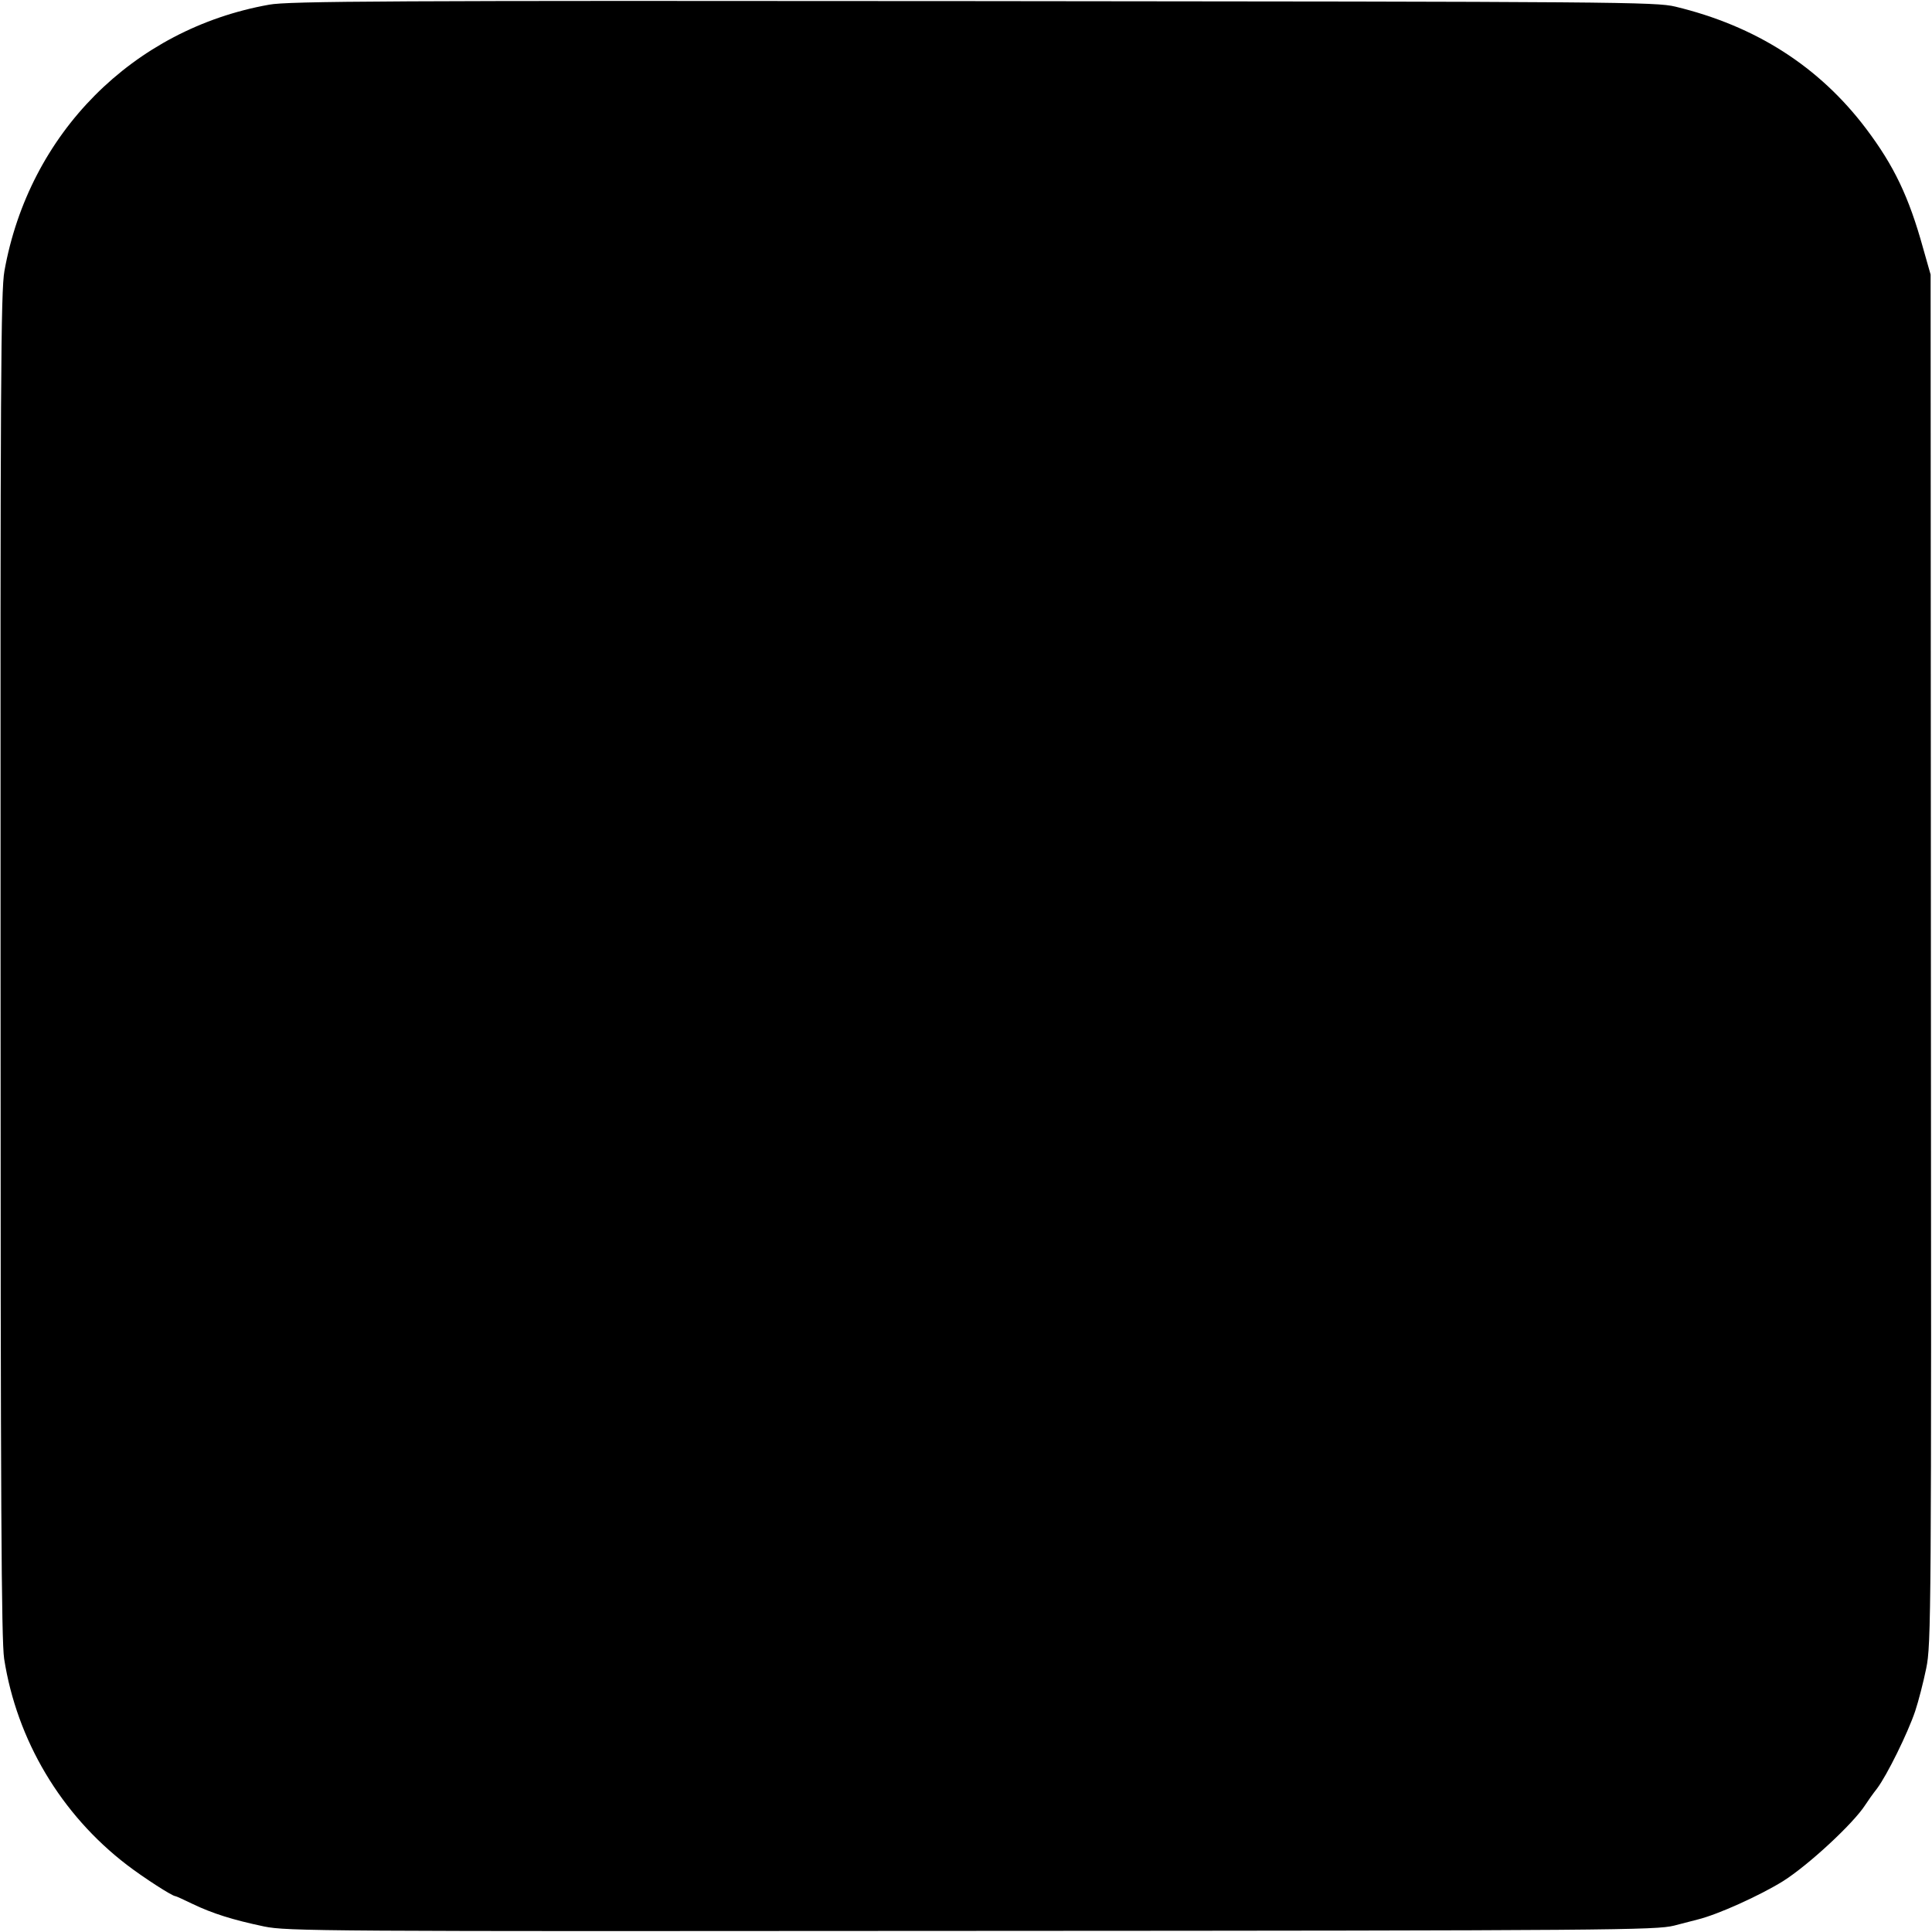
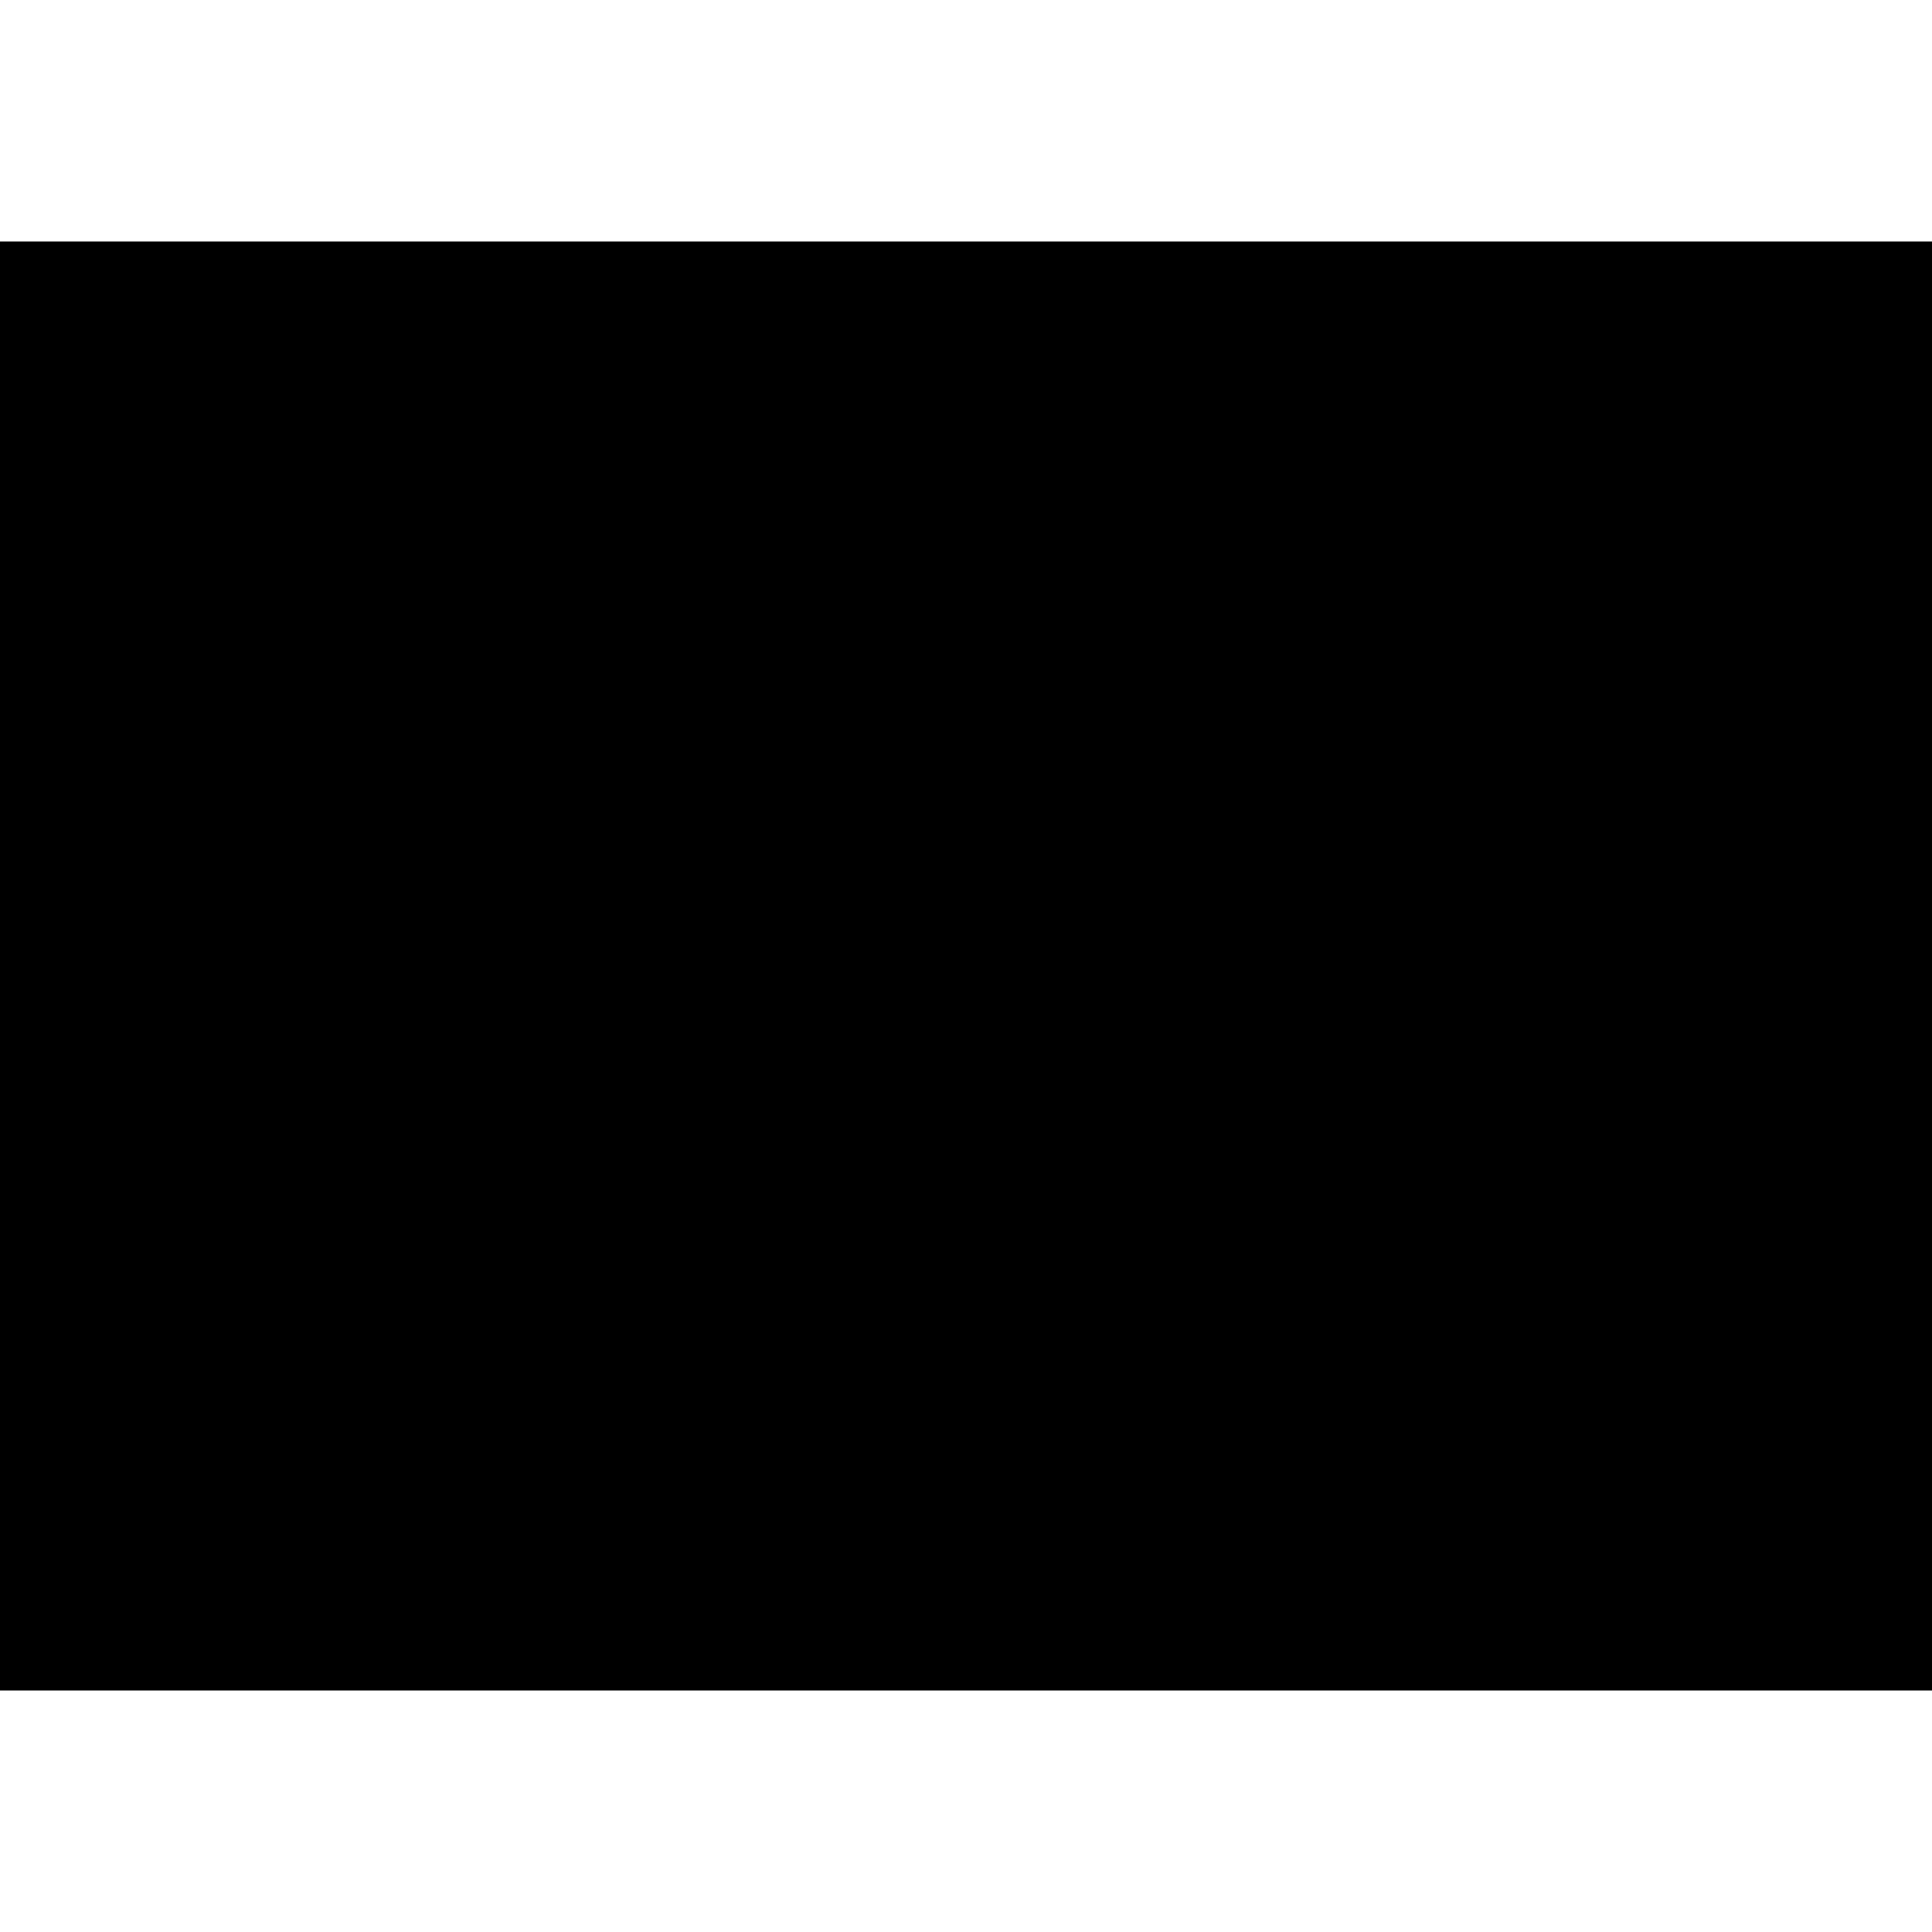
- <svg xmlns="http://www.w3.org/2000/svg" version="1.0" width="700pt" height="700pt" viewBox="0 0 700 700" preserveAspectRatio="xMidYMid meet">
-   <g transform="translate(0,700) scale(0.1,-0.1)" fill="#000000" stroke="none">
-     <path d="M975 6983 c-494 -88 -870 -467 -959 -965 -13 -72 -15 -404 -14 -2513 0 -1970 3 -2446 13 -2515 46 -295 206 -564 445 -747 60 -46 164 -113 175 -113 3 0 31 -13 62 -28 73 -35 146 -58 260 -82 84 -17 196 -18 2563 -16 2334 1 2479 3 2545 19 39 10 77 20 85 22 74 18 226 87 310 139 92 58 255 209 298 276 9 14 28 41 43 60 36 48 111 200 138 280 12 36 30 106 40 155 18 86 19 188 17 2570 l-1 2480 -27 95 c-52 188 -106 300 -207 434 -170 225 -400 372 -691 442 -71 17 -200 18 -2545 20 -2111 2 -2482 0 -2550 -13z" />
+ <svg xmlns="http://www.w3.org/2000/svg" version="1.0" width="960pt" height="960pt" viewBox="0 0 960 960" preserveAspectRatio="xMidYMid meet">
+   <g transform="translate(0,960) scale(0.1,-0.1)" fill="#000000" stroke="none">
+     <path d="M0 4800 l0 -3600 4800 0 4800 0 0 3600 0 3600 -4800 0 -4800 0 0 -3600z" />
  </g>
</svg>
